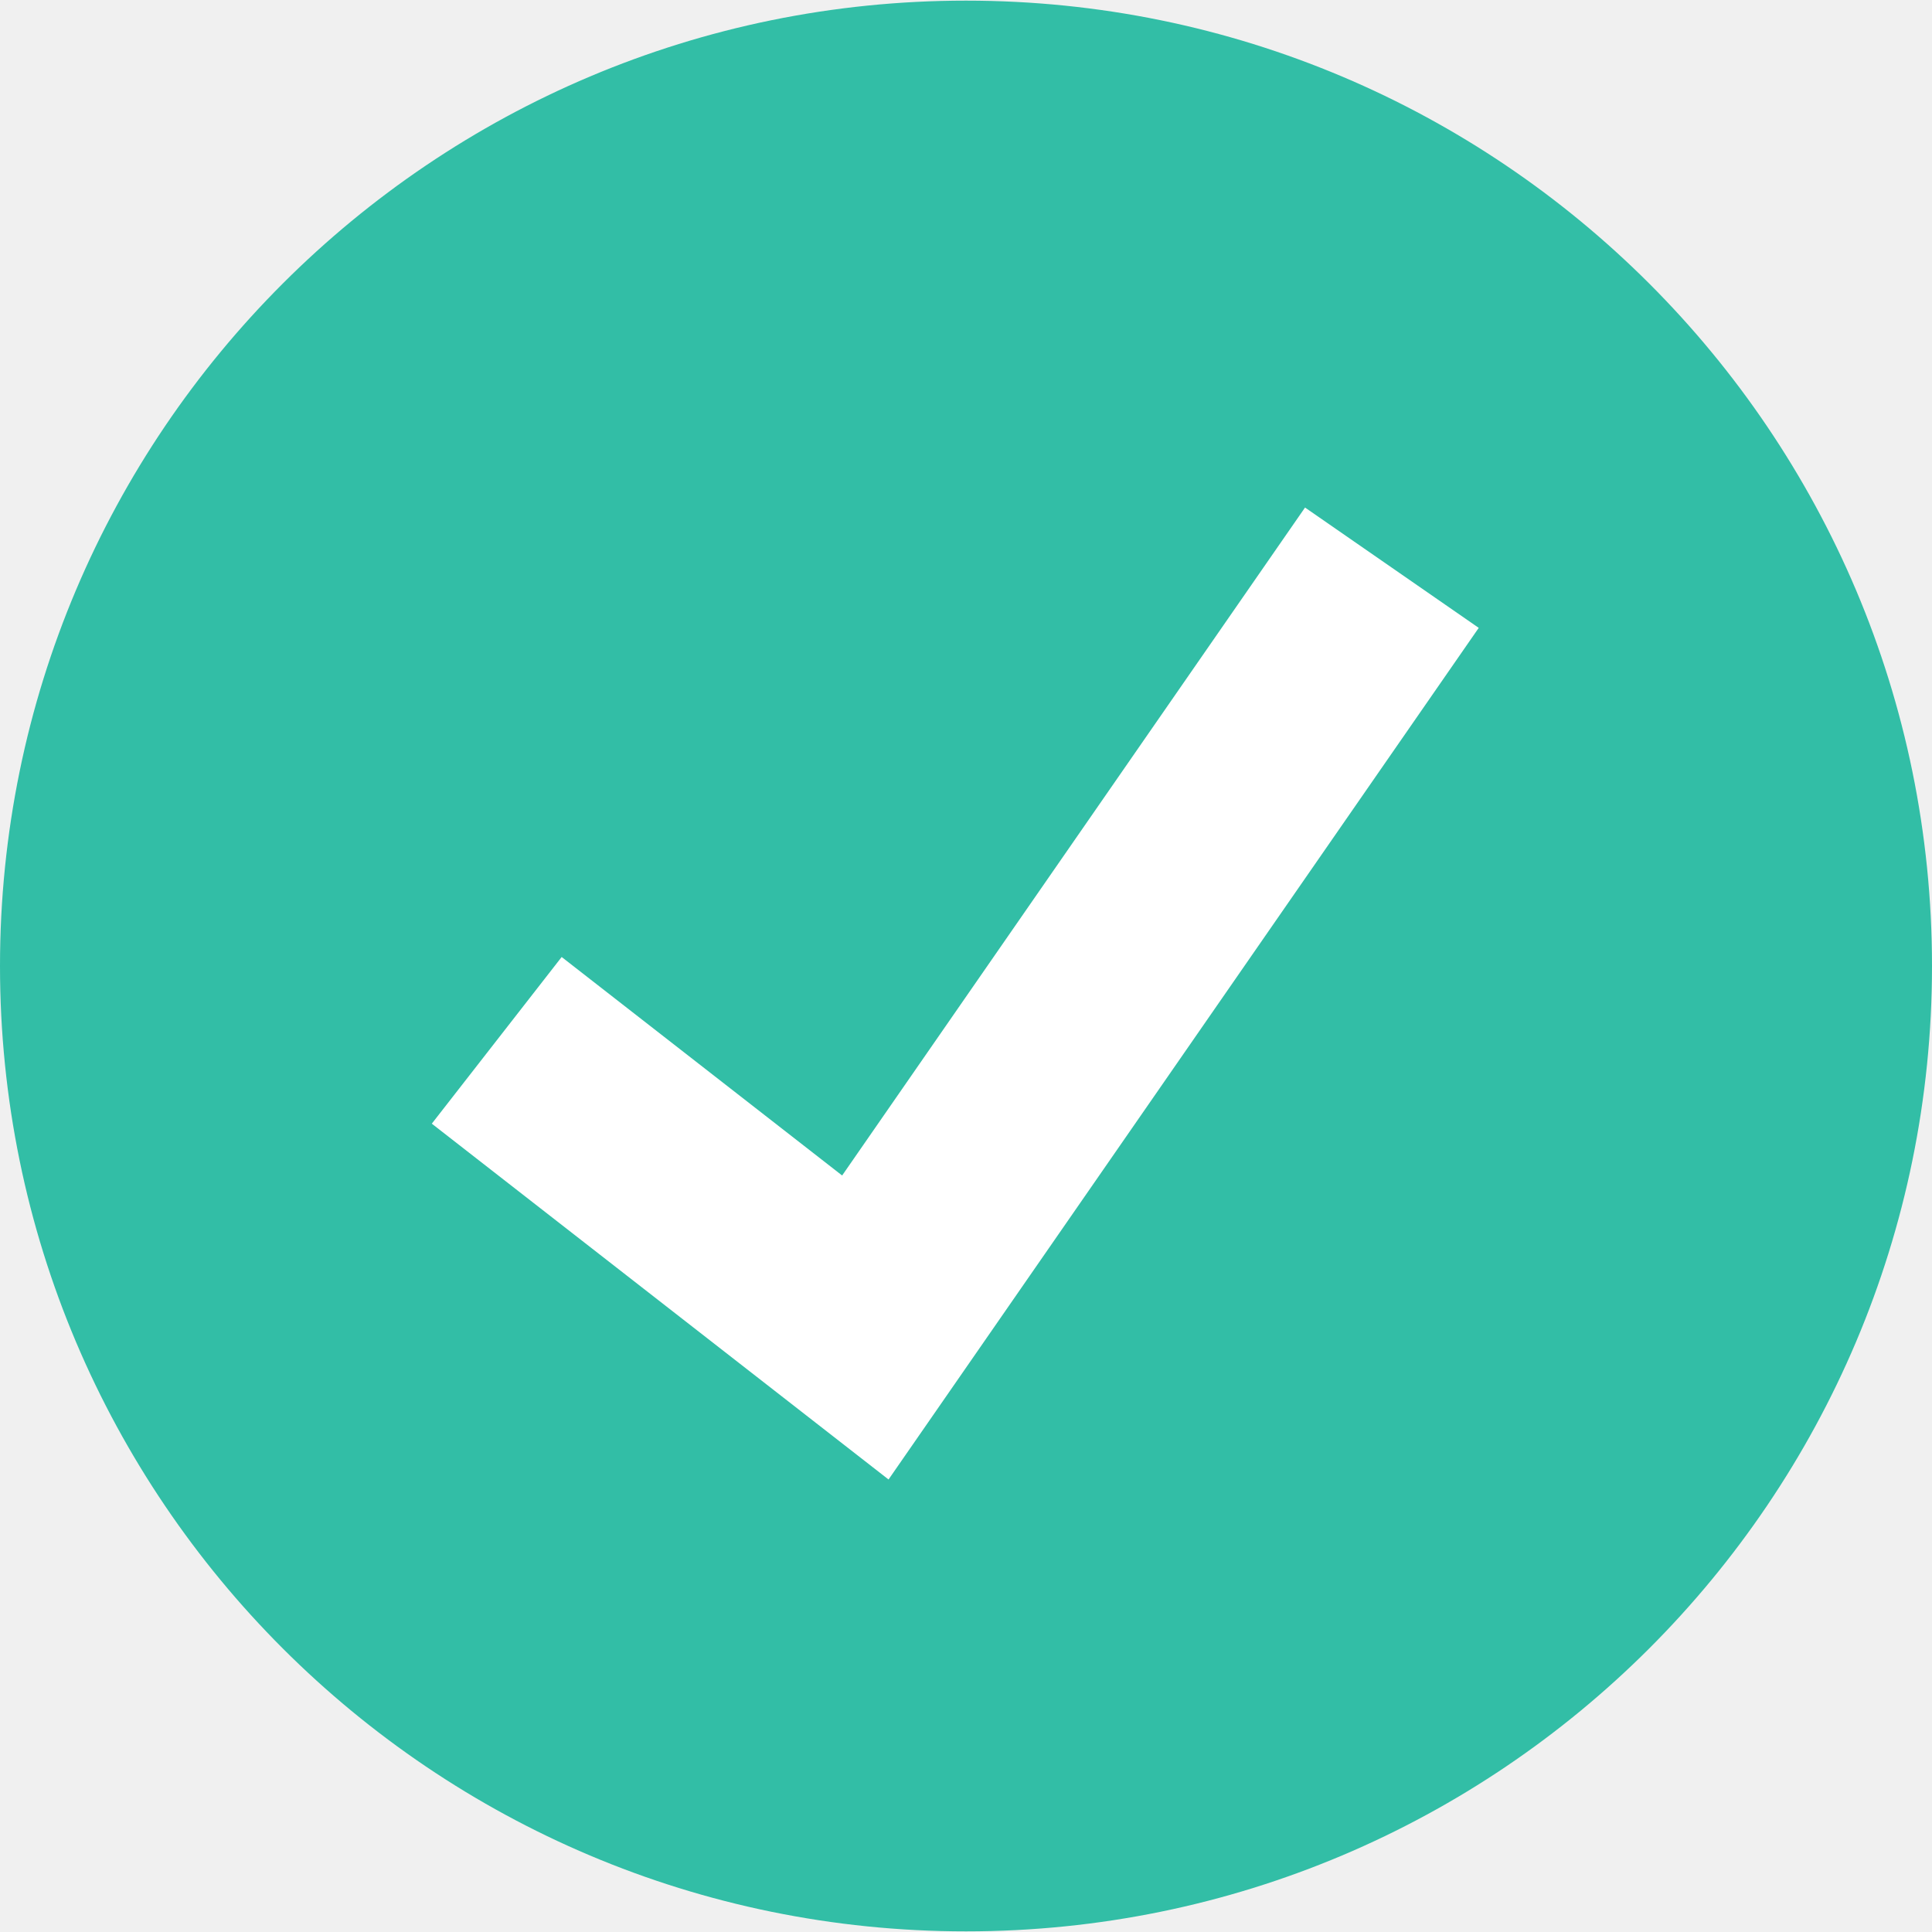
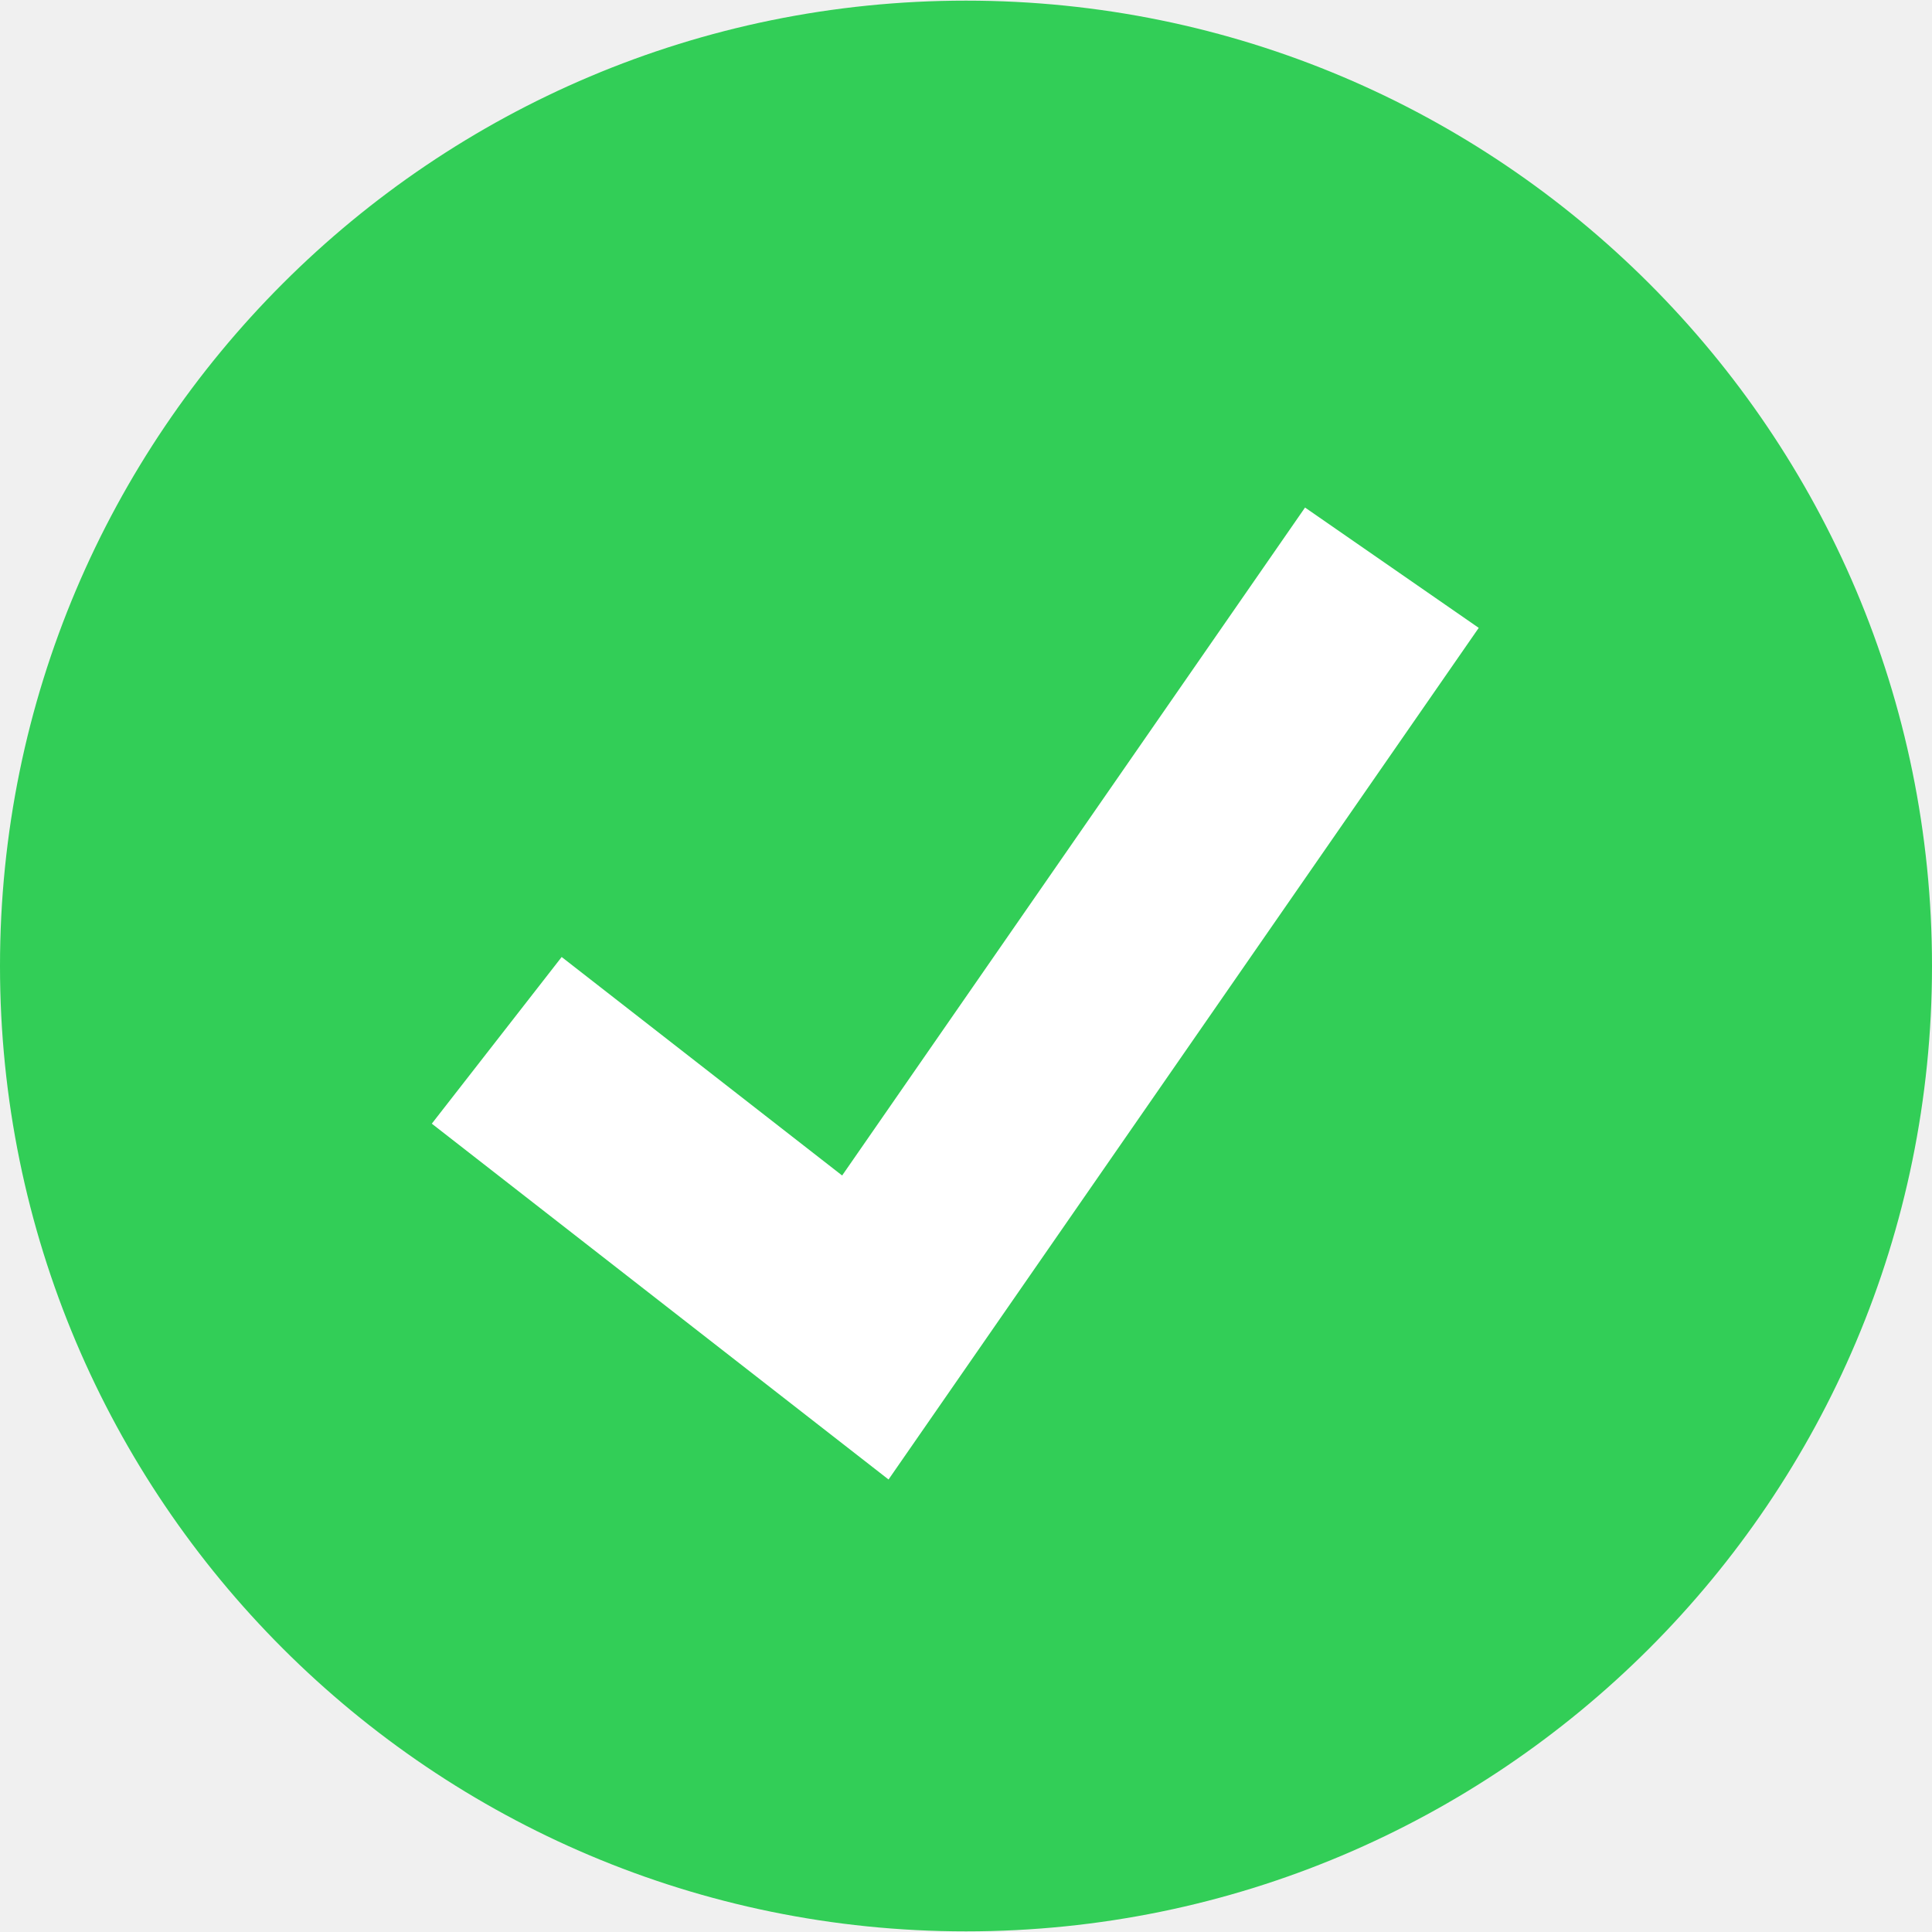
<svg xmlns="http://www.w3.org/2000/svg" version="1.1" id="Layer_1" x="0px" y="0px" viewBox="0 0 512 512" style="enable-background:new 0 0 512 512;" xml:space="preserve">
-   <ellipse style="fill:#32BEA6;" cx="256" cy="256" rx="256" ry="255.832" />
+   <ellipse style="fill:#32ce57;" cx="256" cy="256" rx="256" ry="255.832" />
  <polygon style="fill:#FFFFFF;" points="235.472,392.08 114.432,297.784 148.848,253.616 223.176,311.52 345.848,134.504   391.88,166.392 " />
</svg>
